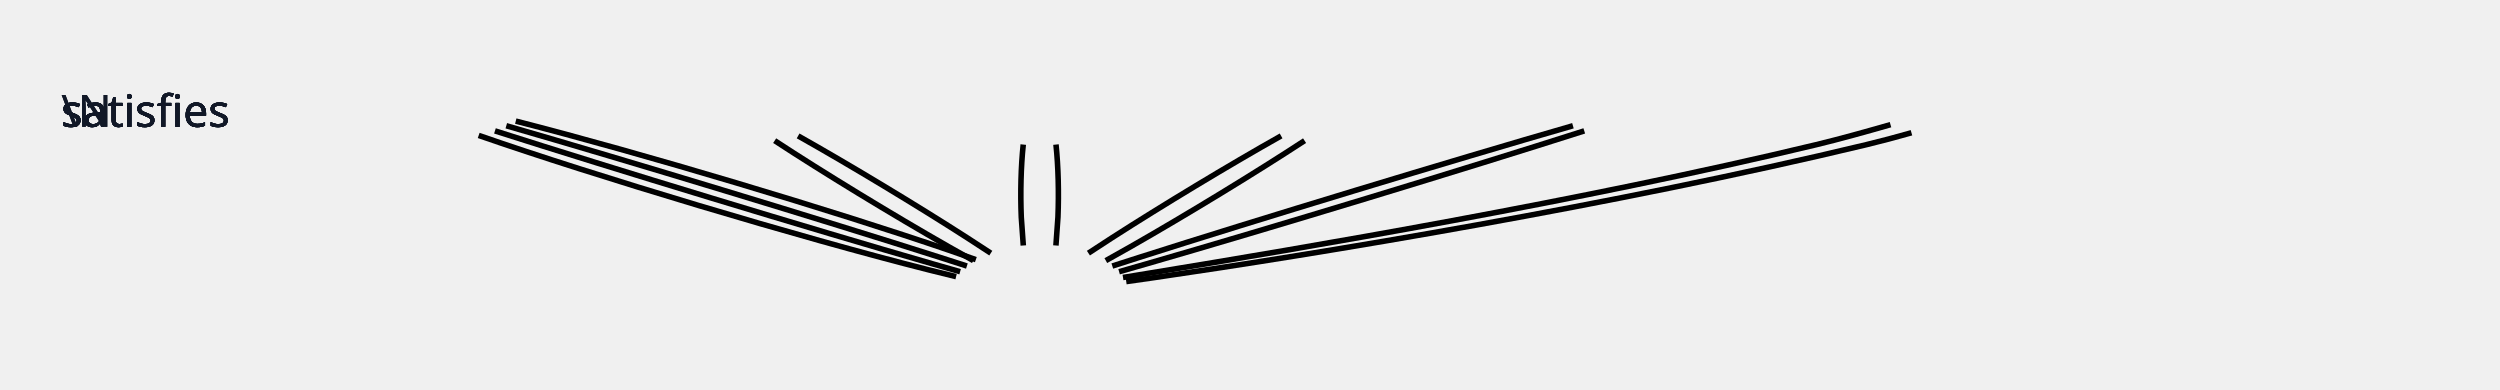
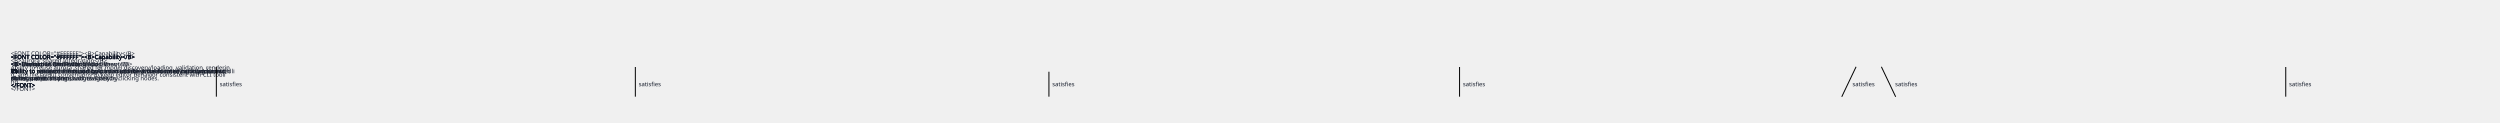
- <svg xmlns="http://www.w3.org/2000/svg" width="898.29" height="140.00" viewBox="0 0 898.29 140.00">
+ <svg xmlns="http://www.w3.org/2000/svg" width="5095.70" height="249.11" viewBox="0 0 5095.70 249.11">
  <defs>
    <symbol id="box" overflow="visible" viewBox="0,0,160,100">
      <rect x="1" y="1" width="158" height="98" fill="#00000000" stroke="#FFFFFF" stroke-width="2" />
    </symbol>
    <symbol id="double-box" overflow="visible" viewBox="0,0,160,100">
      <rect x="1" y="1" width="158" height="98" fill="#00000000" stroke="#FFFFFF" stroke-width="2" />
      <rect x="11" y="11" width="138" height="78" fill="#00000000" stroke="#FFFFFF" stroke-width="2" />
    </symbol>
    <symbol id="card" overflow="visible" viewBox="0,0,160,100">
      <path d="M1 99L159 99L159 35L125 1L1 1L1 99Z" fill="#00000000" stroke="#FFFFFF" stroke-width="2" />
      <path d="M125 1V35H159" fill="#00000000" stroke="#FFFFFF" stroke-width="2" />
    </symbol>
    <symbol id="class" overflow="visible" viewBox="0,0,160,100">
      <rect x="1" y="1" width="158" height="98" fill="#00000000" stroke="#FFFFFF" stroke-width="2" />
      <line x1="1" y1="25" x2="159" y2="25" stroke="#FFFFFF" stroke-width="2" />
    </symbol>
    <symbol id="component" overflow="visible" viewBox="0,0,160,100">
      <rect x="11" y="1" width="158" height="98" fill="#00000000" stroke="#FFFFFF" stroke-width="2" />
      <rect x="1" y="20" width="30" height="20" fill="#00000000" stroke="#FFFFFF" stroke-width="2" />
      <rect x="1" y="60" width="30" height="20" fill="#00000000" stroke="#FFFFFF" stroke-width="2" />
    </symbol>
    <symbol id="deployment" overflow="visible" viewBox="0,0,160,100">
      <rect x="1" y="1" width="158" height="98" fill="#00000000" stroke="#FFFFFF" stroke-width="2" />
      <rect x="11" y="11" width="10" height="20" fill="#00000000" stroke="#FFFFFF" stroke-width="2" />
      <rect x="11" y="41" width="10" height="20" fill="#00000000" stroke="#FFFFFF" stroke-width="2" />
      <rect x="11" y="71" width="10" height="20" fill="#00000000" stroke="#FFFFFF" stroke-width="2" />
      <rect x="141" y="11" width="10" height="20" fill="#00000000" stroke="#FFFFFF" stroke-width="2" />
      <rect x="141" y="41" width="10" height="20" fill="#00000000" stroke="#FFFFFF" stroke-width="2" />
      <rect x="141" y="71" width="10" height="20" fill="#00000000" stroke="#FFFFFF" stroke-width="2" />
    </symbol>
    <symbol id="diamond" overflow="visible" viewBox="0,0,160,100">
      <path d="M1 49L80 99L159 49L80 1L1 49Z" fill="#00000000" stroke="#FFFFFF" stroke-width="2" />
    </symbol>
    <symbol id="cylinder" overflow="visible" viewBox="0,0,160,100">
      <ellipse cx="80" cy="20" rx="79" ry="9" fill="#00000000" stroke="#FFFFFF" stroke-width="2" />
      <path d="M1 21V90" fill="#00000000" stroke="#FFFFFF" stroke-width="2" />
      <path d="M159 21V90" fill="#00000000" stroke="#FFFFFF" stroke-width="2" />
      <path d="M1 90A80 10 0 0 0 159 90" fill="#00000000" stroke="#FFFFFF" stroke-width="2" />
    </symbol>
    <symbol id="document" overflow="visible" viewBox="0,0,160,100">
      <path d="M1 90V1H159V90" fill="#00000000" stroke="#FFFFFF" stroke-width="2" />
      <path d="M1 90A40 10 0 0 0 80 90" fill="#00000000" stroke="#FFFFFF" stroke-width="2" />
      <path d="M159 90A40 10 0 0 0 80 90" fill="#00000000" stroke="#FFFFFF" stroke-width="2" />
    </symbol>
    <symbol id="folder" overflow="visible" viewBox="0,0,160,100">
      <path d="M1 99V15L10 1H50L60 15H159V99Z" fill="#00000000" stroke="#FFFFFF" stroke-width="2" />
    </symbol>
    <symbol id="octagon" overflow="visible" viewBox="0,0,160,100">
      <path d="M1 31V70L31 99H129L159 70V30L129 1H31Z" fill="#00000000" stroke="#FFFFFF" stroke-width="2" />
    </symbol>
    <symbol id="oval" overflow="visible" viewBox="0,0,160,100">
      <ellipse rx="79" ry="49" cx="80" cy="50" fill="#00000000" stroke="#FFFFFF" stroke-width="2" />
    </symbol>
    <symbol id="rounded-rectangle" overflow="visible" viewBox="0,0,160,100">
      <rect x="1" y="1" width="158" height="98" rx="30" ry="30" fill="#00000000" stroke="#FFFFFF" stroke-width="2" />
    </symbol>
    <symbol id="ruler" overflow="visible" viewBox="0,0,160,100">
      <rect x="1" y="1" width="158" height="98" fill="#00000000" stroke="#FFFFFF" stroke-width="2" />
      <path d="M10 1V5M20 1V10M30 1V5M40 1V15M50 1V5M60 1V10M70 1V5M80 1V15M90 1V5M100 1V10M110 1V5M120 1V15M130 1V5M140 1V10M150 1V5" stroke="#FFFFFF" stroke-width="2" />
      <path d="M1 20H159" stroke="#FFFFFF" stroke-width="2" />
    </symbol>
    <symbol id="interface" overflow="visible" viewBox="0,0,160,100">
      <path d="M41 99V1H31V99H119A50 50 0 0 0 119 1H41" stroke="#FFFFFF" stroke-width="2" />
      <rect x="1" y="20" width="30" height="10" fill="#00000000" stroke="#FFFFFF" stroke-width="2" />
      <rect x="1" y="70" width="30" height="10" fill="#00000000" stroke="#FFFFFF" stroke-width="2" />
    </symbol>
    <symbol id="trapezoid" overflow="visible" viewBox="0,0,160,100">
      <path d="M 0,100 20,0 h 120 l 20,100 z" fill="#00000000" stroke="#FFFFFF" stroke-width="2" />
    </symbol>
  </defs>
-   <rect x="16.00" y="24.00" width="100.00" height="100.00" fill="none" stroke="#FFF000000FFF" stroke-width="2.00" stroke-dasharray="5 5" />
-   <text x="22.00" y="40.00" text-anchor="start" font-family="&quot;Noto Sans&quot;, Roboto, Verdana, system-ui, sans-serif" font-size="16.00" fill="#111827" dominant-baseline="middle">\N</text>
-   <rect x="16.00" y="24.00" width="100.00" height="100.00" fill="none" stroke="#FFF000000FFF" stroke-width="2.00" stroke-dasharray="5 5" />
-   <text x="22.00" y="40.00" text-anchor="start" font-family="&quot;Noto Sans&quot;, Roboto, Verdana, system-ui, sans-serif" font-size="16.00" fill="#111827" dominant-baseline="middle">satisfies</text>
-   <rect x="16.00" y="24.00" width="100.00" height="100.00" fill="none" stroke="#FFF000000FFF" stroke-width="2.00" stroke-dasharray="5 5" />
-   <text x="22.00" y="40.00" text-anchor="start" font-family="&quot;Noto Sans&quot;, Roboto, Verdana, system-ui, sans-serif" font-size="16.00" fill="#111827" dominant-baseline="middle">satisfies</text>
-   <rect x="16.00" y="24.00" width="100.00" height="100.00" fill="none" stroke="#FFF000000FFF" stroke-width="2.00" stroke-dasharray="5 5" />
-   <text x="22.00" y="40.00" text-anchor="start" font-family="&quot;Noto Sans&quot;, Roboto, Verdana, system-ui, sans-serif" font-size="16.00" fill="#111827" dominant-baseline="middle">satisfies</text>
-   <rect x="16.00" y="24.00" width="100.00" height="100.00" fill="none" stroke="#FFF000000FFF" stroke-width="2.00" stroke-dasharray="5 5" />
-   <text x="22.00" y="40.00" text-anchor="start" font-family="&quot;Noto Sans&quot;, Roboto, Verdana, system-ui, sans-serif" font-size="16.00" fill="#111827" dominant-baseline="middle">satisfies</text>
-   <rect x="16.00" y="24.00" width="100.00" height="100.00" fill="none" stroke="#FFF000000FFF" stroke-width="2.00" stroke-dasharray="5 5" />
-   <text x="22.00" y="40.00" text-anchor="start" font-family="&quot;Noto Sans&quot;, Roboto, Verdana, system-ui, sans-serif" font-size="16.00" fill="#111827" dominant-baseline="middle">satisfies</text>
-   <rect x="16.00" y="24.00" width="100.00" height="100.00" fill="none" stroke="#FFF000000FFF" stroke-width="2.00" stroke-dasharray="5 5" />
-   <text x="22.00" y="40.00" text-anchor="start" font-family="&quot;Noto Sans&quot;, Roboto, Verdana, system-ui, sans-serif" font-size="16.00" fill="#111827" dominant-baseline="middle">satisfies</text>
-   <rect x="16.00" y="24.00" width="100.00" height="100.00" fill="none" stroke="#FFF000000FFF" stroke-width="2.00" stroke-dasharray="5 5" />
-   <text x="22.00" y="40.00" text-anchor="start" font-family="&quot;Noto Sans&quot;, Roboto, Verdana, system-ui, sans-serif" font-size="16.00" fill="#111827" dominant-baseline="middle">\N</text>
-   <rect x="16.00" y="24.00" width="100.00" height="100.00" fill="none" stroke="#FFF000000FFF" stroke-width="2.00" stroke-dasharray="5 5" />
-   <text x="22.00" y="40.00" text-anchor="start" font-family="&quot;Noto Sans&quot;, Roboto, Verdana, system-ui, sans-serif" font-size="16.00" fill="#111827" dominant-baseline="middle">satisfies</text>
-   <path d="M 172.00 48.66 C 213.33 63.04 287.11 85.20 333.74 96.98 L 343.54 99.40" fill="none" stroke="#000000" stroke-width="2.00" />
-   <path d="M 177.84 47.03 C 220.06 60.52 291.27 82.17 335.24 94.84 L 344.99 97.63" fill="none" stroke="#000000" stroke-width="2.00" />
-   <path d="M 181.92 45.18 C 225.39 57.71 295.44 78.99 337.80 92.50 L 347.42 95.59" fill="none" stroke="#000000" stroke-width="2.00" />
-   <path d="M 185.32 43.51 C 230.50 55.03 299.64 75.74 341.00 89.92 L 350.64 93.29" fill="none" stroke="#000000" stroke-width="2.00" />
-   <path d="M 278.35 50.54 C 295.60 61.85 320.70 77.15 340.88 88.65 L 349.75 93.64" fill="none" stroke="#000000" stroke-width="2.00" />
-   <path d="M 286.77 48.83 C 305.40 59.31 329.49 73.84 347.63 85.50 L 356.01 90.96" fill="none" stroke="#000000" stroke-width="2.00" />
-   <path d="M 367.67 51.94 C 366.84 59.77 366.60 69.25 366.96 78.02 L 367.69 88.21" fill="none" stroke="#000000" stroke-width="2.00" />
-   <path d="M 379.43 51.94 C 380.26 59.77 380.49 69.25 380.14 78.02 L 379.41 88.21" fill="none" stroke="#000000" stroke-width="2.00" />
-   <path d="M 460.32 48.83 C 441.69 59.31 417.61 73.84 399.46 85.50 L 391.08 90.96" fill="none" stroke="#000000" stroke-width="2.00" />
-   <path d="M 468.75 50.54 C 451.49 61.85 426.39 77.15 406.22 88.65 L 397.34 93.64" fill="none" stroke="#000000" stroke-width="2.00" />
-   <path d="M 565.18 45.18 C 521.70 57.71 451.66 78.99 409.30 92.50 L 399.67 95.59" fill="none" stroke="#000000" stroke-width="2.00" />
-   <path d="M 569.25 47.03 C 527.04 60.52 455.82 82.17 411.86 94.84 L 402.11 97.63" fill="none" stroke="#000000" stroke-width="2.00" />
-   <path d="M 679.29 44.79 C 670.45 47.32 661.18 49.92 652.55 52.00 C 568.03 72.32 467.94 89.14 413.46 98.07 L 403.51 99.70" fill="none" stroke="#000000" stroke-width="2.00" />
-   <path d="M 686.82 47.70 C 681.43 49.24 675.87 50.72 670.55 52.00 C 580.50 73.65 472.78 91.32 414.89 99.72 L 404.67 101.18" fill="none" stroke="#000000" stroke-width="2.00" />
+   <rect x="16.00" y="133.11" width="100.00" height="100.00" fill="none" stroke="#FFF000000FFF" stroke-width="2.00" stroke-dasharray="5 5" />
+   <text x="22.00" y="116.31" text-anchor="start" font-family="Noto Sans" font-size="12.00" fill="#111827" dominant-baseline="middle">&lt;FONT COLOR="#FFFFFF"&gt;&lt;B&gt;Capability&lt;/B&gt;</text>
+   <text x="22.00" y="130.71" text-anchor="start" font-family="Noto Sans" font-size="12.00" fill="#111827" dominant-baseline="middle">&lt;B&gt;Markdown Preview and Audit View&lt;/B&gt;</text>
+   <text x="22.00" y="145.11" text-anchor="start" font-family="Noto Sans" font-size="12.00" fill="#111827" dominant-baseline="middle">Ability to render the focused card as a readable Markdown-style document with li</text>
+   <text x="22.00" y="159.51" text-anchor="start" font-family="Noto Sans" font-size="12.00" fill="#111827" dominant-baseline="middle">nk list, and to inspect audit trail history.</text>
+   <text x="22.00" y="173.91" text-anchor="start" font-family="Noto Sans" font-size="12.00" fill="#111827" dominant-baseline="middle">&lt;/FONT&gt;</text>
+   <rect x="16.00" y="133.11" width="100.00" height="100.00" fill="none" stroke="#FFF000000FFF" stroke-width="2.00" stroke-dasharray="5 5" />
+   <text x="22.00" y="116.31" text-anchor="start" font-family="Noto Sans" font-size="12.00" fill="#111827" dominant-baseline="middle">&lt;FONT COLOR="#FFFFFF"&gt;&lt;B&gt;Capability&lt;/B&gt;</text>
+   <text x="22.00" y="130.71" text-anchor="start" font-family="Noto Sans" font-size="12.00" fill="#111827" dominant-baseline="middle">&lt;B&gt;Context Graph Visualization&lt;/B&gt;</text>
+   <text x="22.00" y="145.11" text-anchor="start" font-family="Noto Sans" font-size="12.00" fill="#111827" dominant-baseline="middle">Ability to visualize a local subgraph around the focused card (including parent,</text>
+   <text x="22.00" y="159.51" text-anchor="start" font-family="Noto Sans" font-size="12.00" fill="#111827" dominant-baseline="middle">siblings, and children) and navigate by clicking nodes.</text>
+   <text x="22.00" y="173.91" text-anchor="start" font-family="Noto Sans" font-size="12.00" fill="#111827" dominant-baseline="middle">&lt;/FONT&gt;</text>
+   <rect x="16.00" y="133.11" width="100.00" height="100.00" fill="none" stroke="#FFF000000FFF" stroke-width="2.00" stroke-dasharray="5 5" />
+   <text x="22.00" y="109.11" text-anchor="start" font-family="Noto Sans" font-size="12.00" fill="#111827" dominant-baseline="middle">&lt;FONT COLOR="#FFFFFF"&gt;&lt;B&gt;Capability&lt;/B&gt;</text>
+   <text x="22.00" y="123.51" text-anchor="start" font-family="Noto Sans" font-size="12.00" fill="#111827" dominant-baseline="middle">&lt;B&gt;aurora_shared Integration&lt;/B&gt;</text>
+   <text x="22.00" y="137.91" text-anchor="start" font-family="Noto Sans" font-size="12.00" fill="#111827" dominant-baseline="middle">Ability to reuse aurora_shared for model discovery/loading, validation, renderin</text>
+   <text x="22.00" y="152.31" text-anchor="start" font-family="Noto Sans" font-size="12.00" fill="#111827" dominant-baseline="middle">g, and file layout conventions to keep editor behavior consistent with CLI tooli</text>
+   <text x="22.00" y="166.71" text-anchor="start" font-family="Noto Sans" font-size="12.00" fill="#111827" dominant-baseline="middle">ng.</text>
+   <text x="22.00" y="181.11" text-anchor="start" font-family="Noto Sans" font-size="12.00" fill="#111827" dominant-baseline="middle">&lt;/FONT&gt;</text>
+   <rect x="16.00" y="133.11" width="100.00" height="100.00" fill="none" stroke="#FFF000000FFF" stroke-width="2.00" stroke-dasharray="5 5" />
+   <text x="22.00" y="116.31" text-anchor="start" font-family="Noto Sans" font-size="12.00" fill="#111827" dominant-baseline="middle">&lt;FONT COLOR="#FFFFFF"&gt;&lt;B&gt;Capability&lt;/B&gt;</text>
+   <text x="22.00" y="130.71" text-anchor="start" font-family="Noto Sans" font-size="12.00" fill="#111827" dominant-baseline="middle">&lt;B&gt;Interactive Card Editing&lt;/B&gt;</text>
+   <text x="22.00" y="145.11" text-anchor="start" font-family="Noto Sans" font-size="12.00" fill="#111827" dominant-baseline="middle">Ability to edit card fields and links interactively while maintaining model inva</text>
+   <text x="22.00" y="159.51" text-anchor="start" font-family="Noto Sans" font-size="12.00" fill="#111827" dominant-baseline="middle">riants and persisting changes safely.</text>
+   <text x="22.00" y="173.91" text-anchor="start" font-family="Noto Sans" font-size="12.00" fill="#111827" dominant-baseline="middle">&lt;/FONT&gt;</text>
+   <rect x="16.00" y="133.11" width="100.00" height="100.00" fill="none" stroke="#FFF000000FFF" stroke-width="2.00" stroke-dasharray="5 5" />
+   <text x="22.00" y="116.31" text-anchor="start" font-family="Noto Sans" font-size="12.00" fill="#111827" dominant-baseline="middle">&lt;FONT COLOR="#FFFFFF"&gt;&lt;B&gt;Capability&lt;/B&gt;</text>
+   <text x="22.00" y="130.71" text-anchor="start" font-family="Noto Sans" font-size="12.00" fill="#111827" dominant-baseline="middle">&lt;B&gt;Desktop UI Shell&lt;/B&gt;</text>
+   <text x="22.00" y="145.11" text-anchor="start" font-family="Noto Sans" font-size="12.00" fill="#111827" dominant-baseline="middle">Ability to present a desktop application UI with a stable three-pane layout and</text>
+   <text x="22.00" y="159.51" text-anchor="start" font-family="Noto Sans" font-size="12.00" fill="#111827" dominant-baseline="middle">shared selection state.</text>
+   <text x="22.00" y="173.91" text-anchor="start" font-family="Noto Sans" font-size="12.00" fill="#111827" dominant-baseline="middle">&lt;/FONT&gt;</text>
+   <rect x="16.00" y="133.11" width="100.00" height="100.00" fill="none" stroke="#FFF000000FFF" stroke-width="2.00" stroke-dasharray="5 5" />
+   <text x="22.00" y="116.31" text-anchor="start" font-family="Noto Sans" font-size="12.00" fill="#111827" dominant-baseline="middle">&lt;FONT COLOR="#FFFFFF"&gt;&lt;B&gt;Capability&lt;/B&gt;</text>
+   <text x="22.00" y="130.71" text-anchor="start" font-family="Noto Sans" font-size="12.00" fill="#111827" dominant-baseline="middle">&lt;B&gt;Navigation and Focus Management&lt;/B&gt;</text>
+   <text x="22.00" y="145.11" text-anchor="start" font-family="Noto Sans" font-size="12.00" fill="#111827" dominant-baseline="middle">Ability to navigate the model by card id and keep the focused card synchronized</text>
+   <text x="22.00" y="159.51" text-anchor="start" font-family="Noto Sans" font-size="12.00" fill="#111827" dominant-baseline="middle">across panes.</text>
+   <text x="22.00" y="173.91" text-anchor="start" font-family="Noto Sans" font-size="12.00" fill="#111827" dominant-baseline="middle">&lt;/FONT&gt;</text>
+   <rect x="16.00" y="133.11" width="100.00" height="100.00" fill="none" stroke="#FFF000000FFF" stroke-width="2.00" stroke-dasharray="5 5" />
+   <text x="22.00" y="145.11" text-anchor="start" font-family="Noto Sans" font-size="12.00" fill="#111827" dominant-baseline="middle">\N</text>
+   <rect x="16.00" y="133.11" width="100.00" height="100.00" fill="none" stroke="#FFF000000FFF" stroke-width="2.00" stroke-dasharray="5 5" />
+   <text x="22.00" y="145.11" text-anchor="start" font-family="Noto Sans" font-size="12.00" fill="#111827" dominant-baseline="middle">\N</text>
+   <rect x="16.00" y="133.11" width="100.00" height="100.00" fill="none" stroke="#FFF000000FFF" stroke-width="2.00" stroke-dasharray="5 5" />
+   <text x="22.00" y="145.11" text-anchor="start" font-family="Noto Sans" font-size="12.00" fill="#111827" dominant-baseline="middle">\N</text>
+   <rect x="16.00" y="133.11" width="100.00" height="100.00" fill="none" stroke="#FFF000000FFF" stroke-width="2.00" stroke-dasharray="5 5" />
+   <text x="22.00" y="145.11" text-anchor="start" font-family="Noto Sans" font-size="12.00" fill="#111827" dominant-baseline="middle">\N</text>
+   <rect x="16.00" y="133.11" width="100.00" height="100.00" fill="none" stroke="#FFF000000FFF" stroke-width="2.00" stroke-dasharray="5 5" />
+   <text x="22.00" y="145.11" text-anchor="start" font-family="Noto Sans" font-size="12.00" fill="#111827" dominant-baseline="middle">\N</text>
+   <rect x="16.00" y="133.11" width="100.00" height="100.00" fill="none" stroke="#FFF000000FFF" stroke-width="2.00" stroke-dasharray="5 5" />
+   <text x="22.00" y="145.11" text-anchor="start" font-family="Noto Sans" font-size="12.00" fill="#111827" dominant-baseline="middle">\N</text>
+   <rect x="16.00" y="133.11" width="100.00" height="100.00" fill="none" stroke="#FFF000000FFF" stroke-width="2.00" stroke-dasharray="5 5" />
+   <text x="22.00" y="145.11" text-anchor="start" font-family="Noto Sans" font-size="12.00" fill="#111827" dominant-baseline="middle">\N</text>
+   <path d="M 440.97 136.53 C 440.97 153.85 440.97 172.27 440.97 186.82 L 440.97 197.10" fill="none" stroke="#000000" stroke-width="2.00" />
+   <text x="470.47" y="171.61" text-anchor="middle" font-family="Noto Sans" font-size="12.00" fill="#111827" dominant-baseline="middle">satisfies</text>
+   <path d="M 1295.00 136.53 C 1295.00 153.85 1295.00 172.27 1295.00 186.82 L 1295.00 197.10" fill="none" stroke="#000000" stroke-width="2.00" />
+   <text x="1324.50" y="171.61" text-anchor="middle" font-family="Noto Sans" font-size="12.00" fill="#111827" dominant-baseline="middle">satisfies</text>
+   <path d="M 2138.00 146.15 C 2138.00 160.54 2138.00 175.05 2138.00 186.95 L 2138.00 197.06" fill="none" stroke="#000000" stroke-width="2.00" />
+   <text x="2167.50" y="171.61" text-anchor="middle" font-family="Noto Sans" font-size="12.00" fill="#111827" dominant-baseline="middle">satisfies</text>
+   <path d="M 2975.00 136.53 C 2975.00 153.85 2975.00 172.27 2975.00 186.82 L 2975.00 197.10" fill="none" stroke="#000000" stroke-width="2.00" />
+   <text x="3004.50" y="171.61" text-anchor="middle" font-family="Noto Sans" font-size="12.00" fill="#111827" dominant-baseline="middle">satisfies</text>
+   <path d="M 3783.20 136.15 C 3774.60 154.15 3765.40 173.36 3758.30 188.22 L 3754.00 197.29" fill="none" stroke="#000000" stroke-width="2.00" />
+   <text x="3798.50" y="171.61" text-anchor="middle" font-family="Noto Sans" font-size="12.00" fill="#111827" dominant-baseline="middle">satisfies</text>
+   <path d="M 3834.80 136.15 C 3843.40 154.15 3852.50 173.36 3859.60 188.22 L 3863.90 197.29" fill="none" stroke="#000000" stroke-width="2.00" />
+   <text x="3885.50" y="171.61" text-anchor="middle" font-family="Noto Sans" font-size="12.00" fill="#111827" dominant-baseline="middle">satisfies</text>
+   <path d="M 4659.00 136.53 C 4659.00 153.85 4659.00 172.27 4659.00 186.82 L 4659.00 197.10" fill="none" stroke="#000000" stroke-width="2.00" />
+   <text x="4688.50" y="171.61" text-anchor="middle" font-family="Noto Sans" font-size="12.00" fill="#111827" dominant-baseline="middle">satisfies</text>
</svg>
